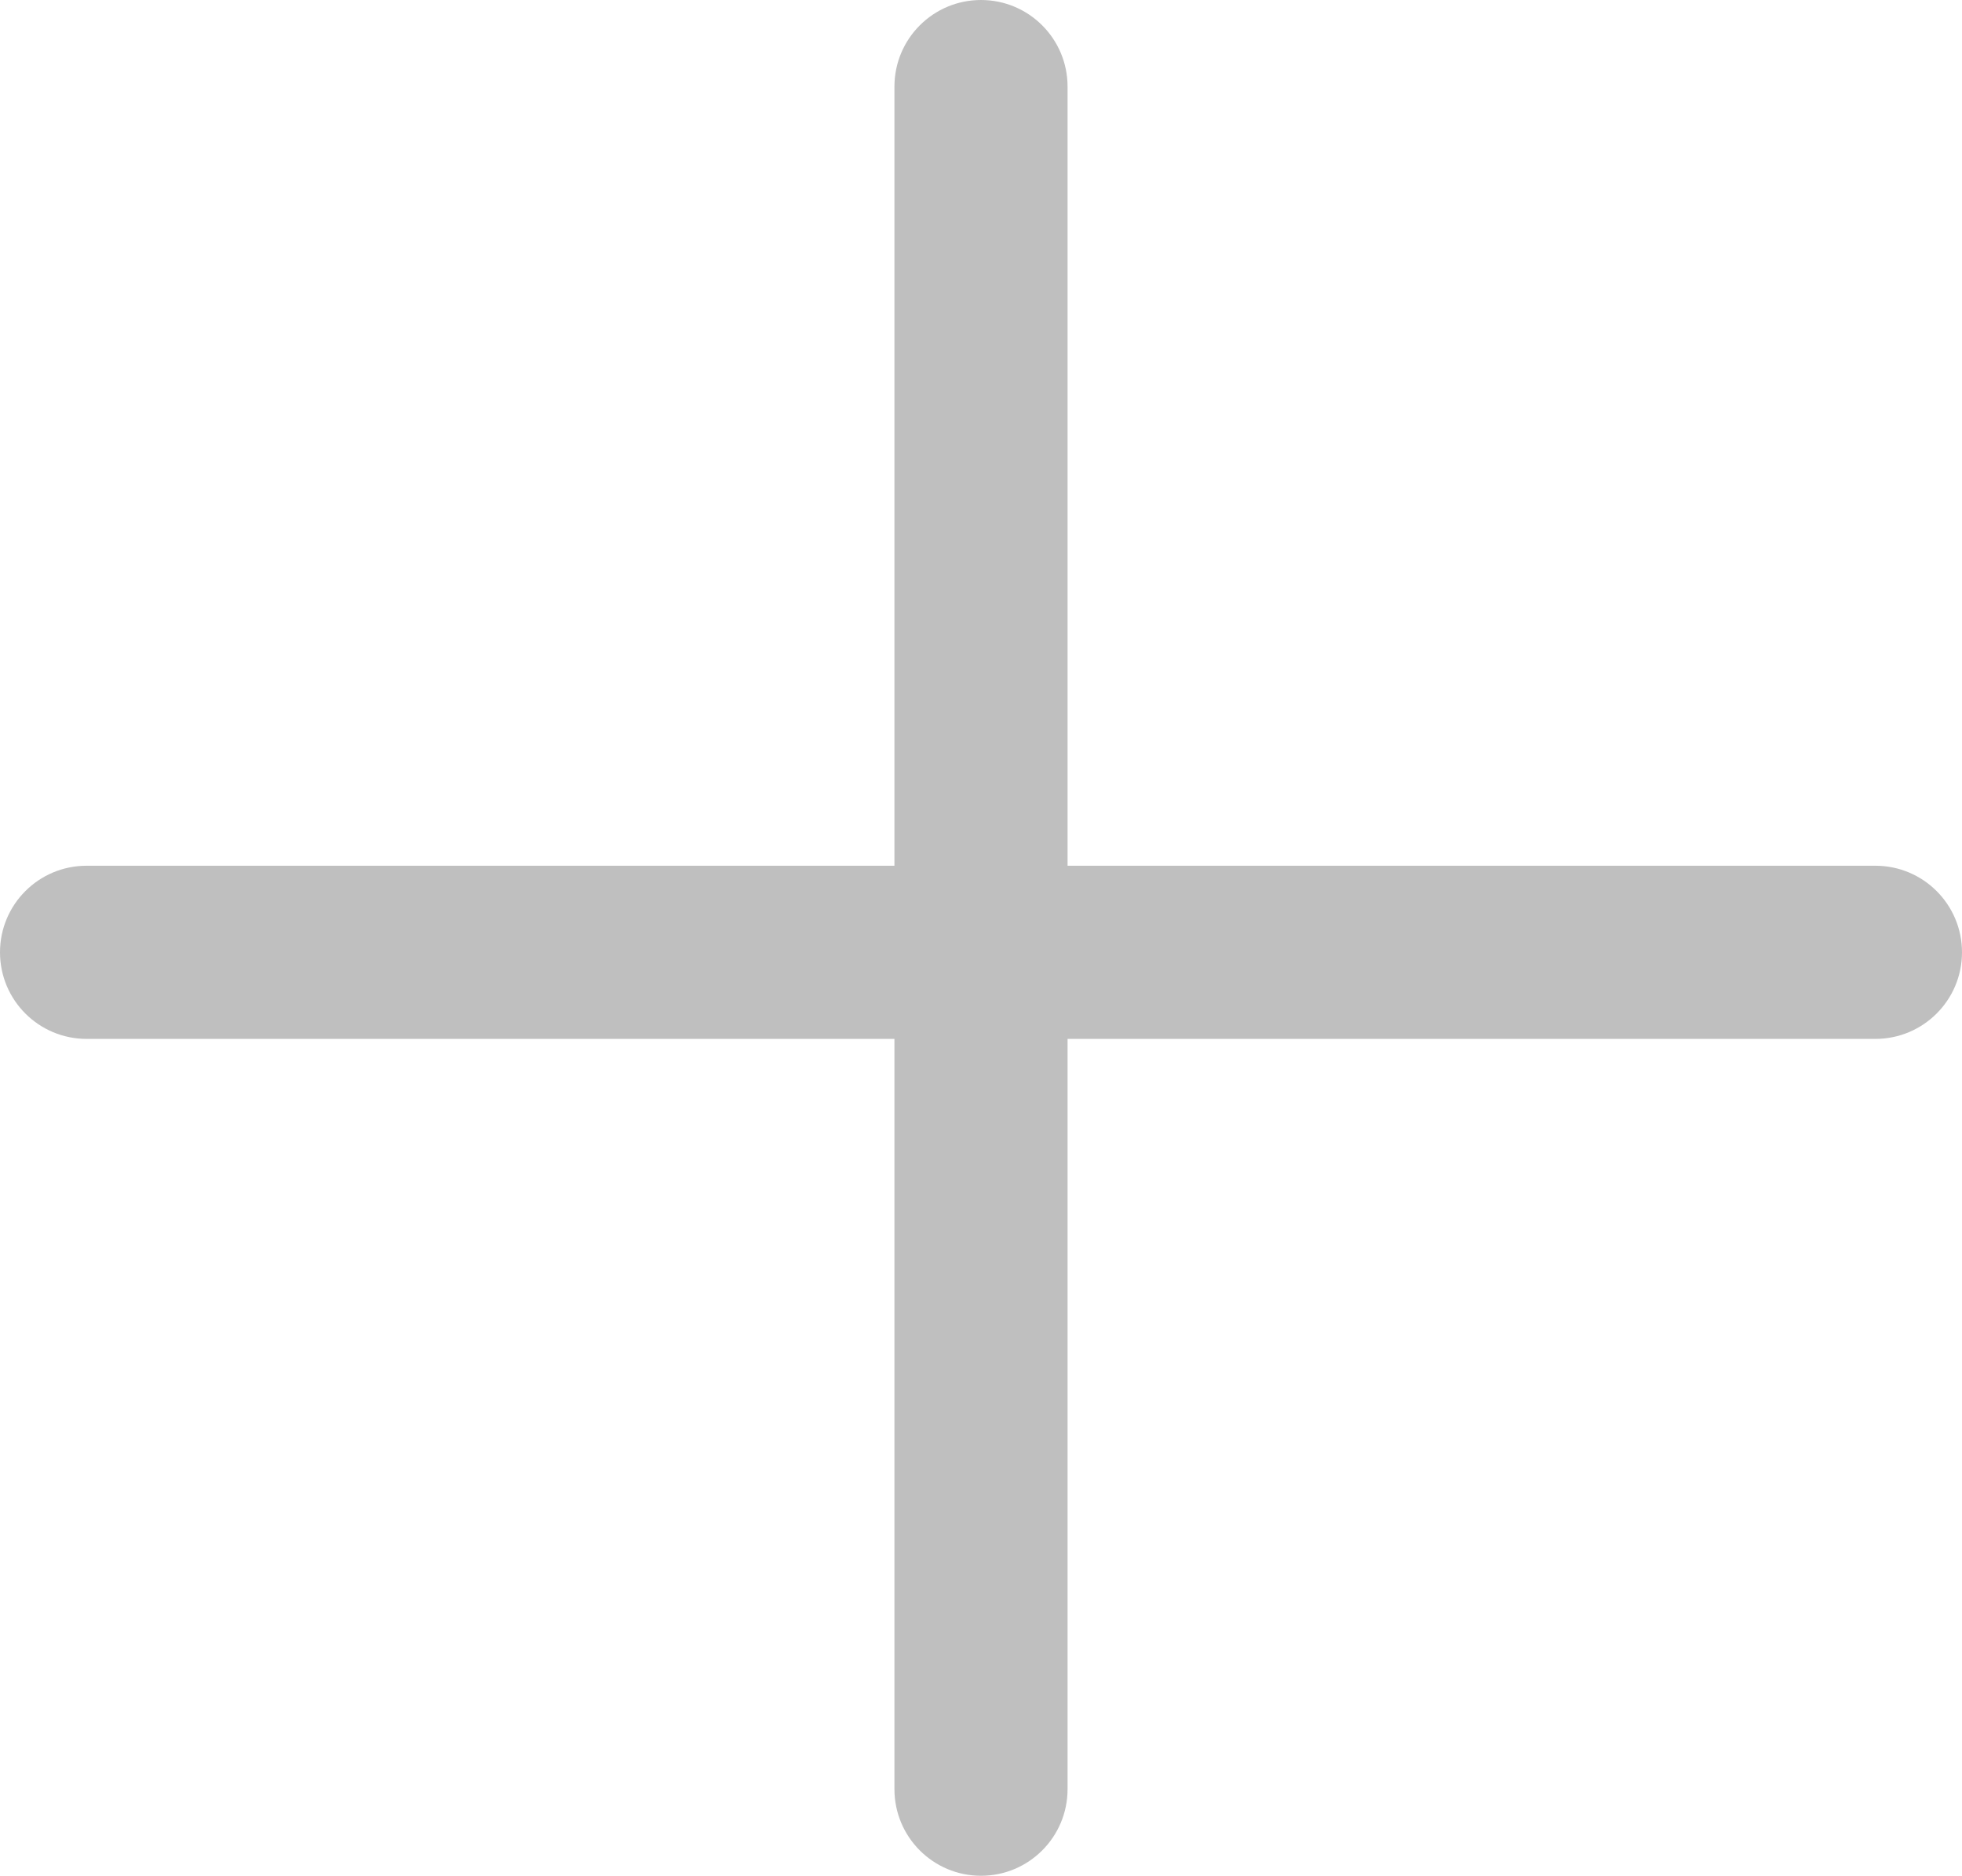
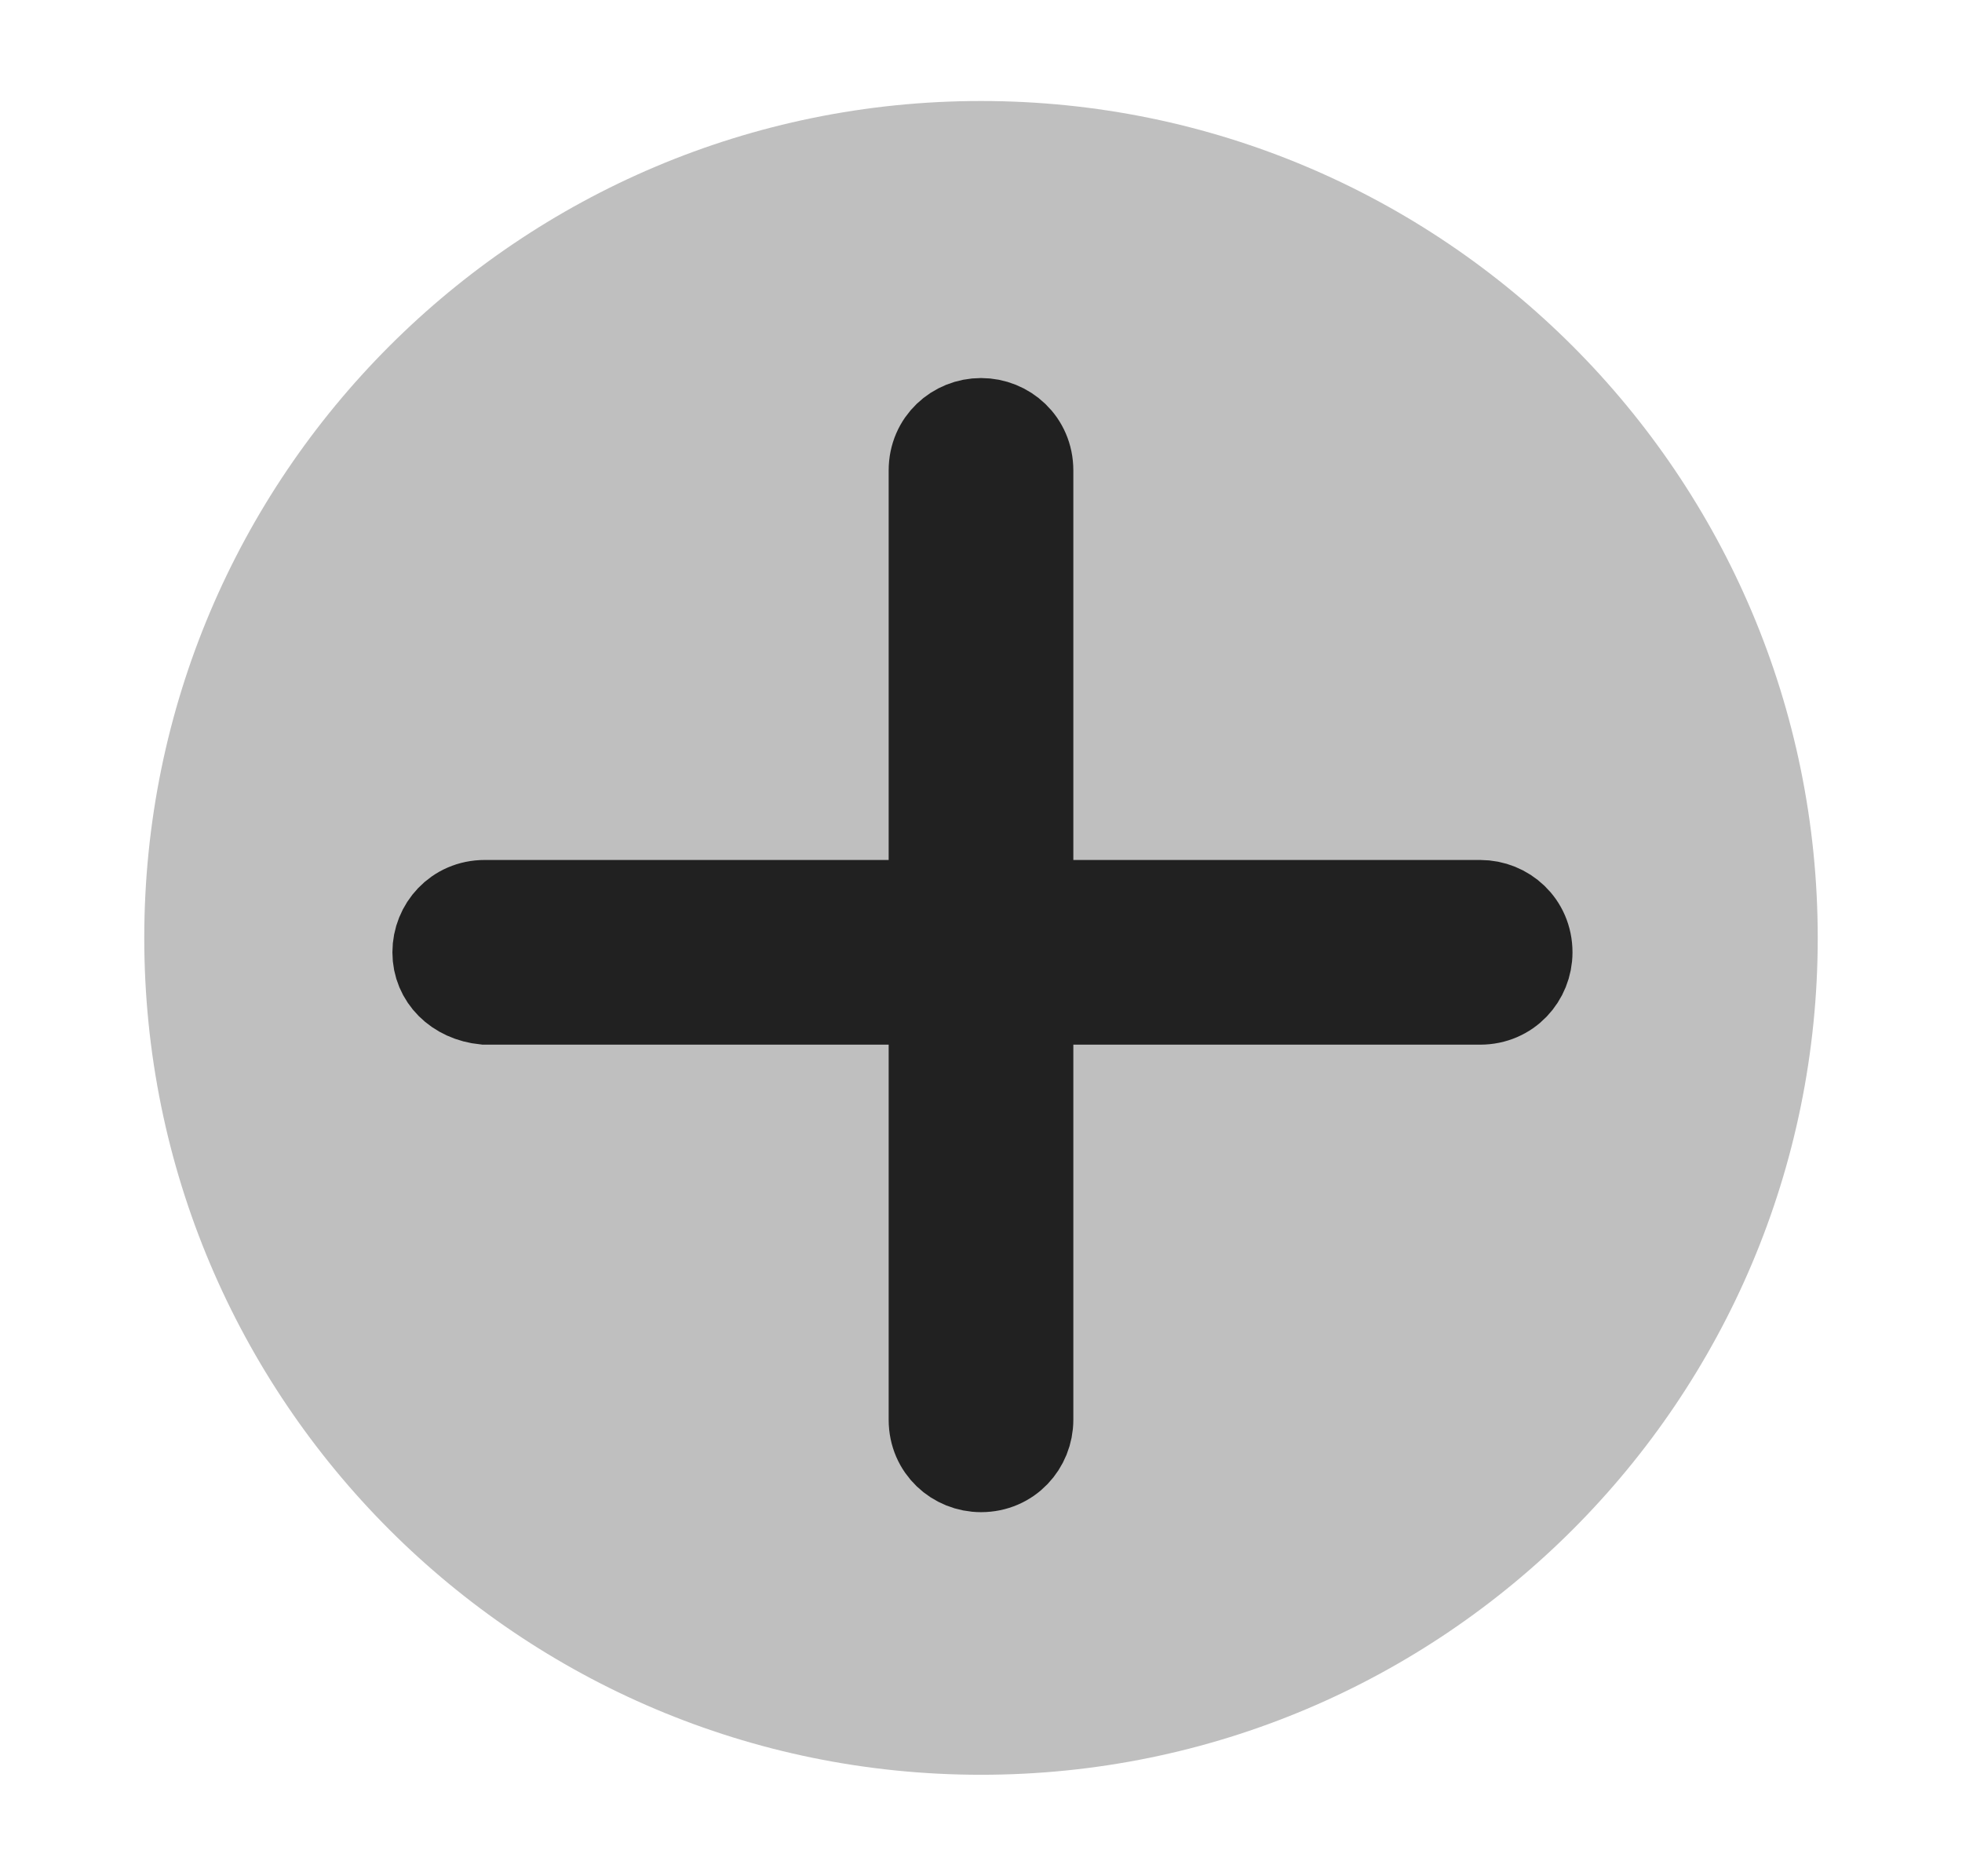
- <svg xmlns="http://www.w3.org/2000/svg" width="68" height="65" viewBox="0 0 68 65" fill="none">
-   <rect x="31" width="6" height="65" rx="3" fill="#BFBFBF" />
-   <rect y="36" width="6" height="68" rx="3" transform="rotate(-90 0 36)" fill="#BFBFBF" />
+ <svg xmlns="http://www.w3.org/2000/svg" version="1.1" id="Слой_1" x="0px" y="0px" viewBox="0 0 68 65" style="enable-background:new 0 0 68 65;" xml:space="preserve">
+   <style type="text/css">
+ 	.st0{fill:#BFBFBF;}
+ 	.st1{fill:#212121;stroke:#212121;stroke-width:3;stroke-miterlimit:10;}
+ </style>
+   <circle class="st0" cx="34" cy="32.5" r="29" />
+   <path class="st1" d="M34,14.6L34,14.6c0.9,0,1.7,0.7,1.7,1.7v32.9c0,0.9-0.7,1.7-1.7,1.7l0,0c-0.9,0-1.7-0.7-1.7-1.7V16.3  C32.3,15.3,33.1,14.6,34,14.6z" />
+   <path class="st1" d="M15.1,33L15.1,33c0-0.9,0.7-1.7,1.7-1.7h34.5c0.9,0,1.7,0.7,1.7,1.7l0,0c0,0.9-0.7,1.7-1.7,1.7H16.8  C15.8,34.6,15.1,33.9,15.1,33z" />
</svg>
